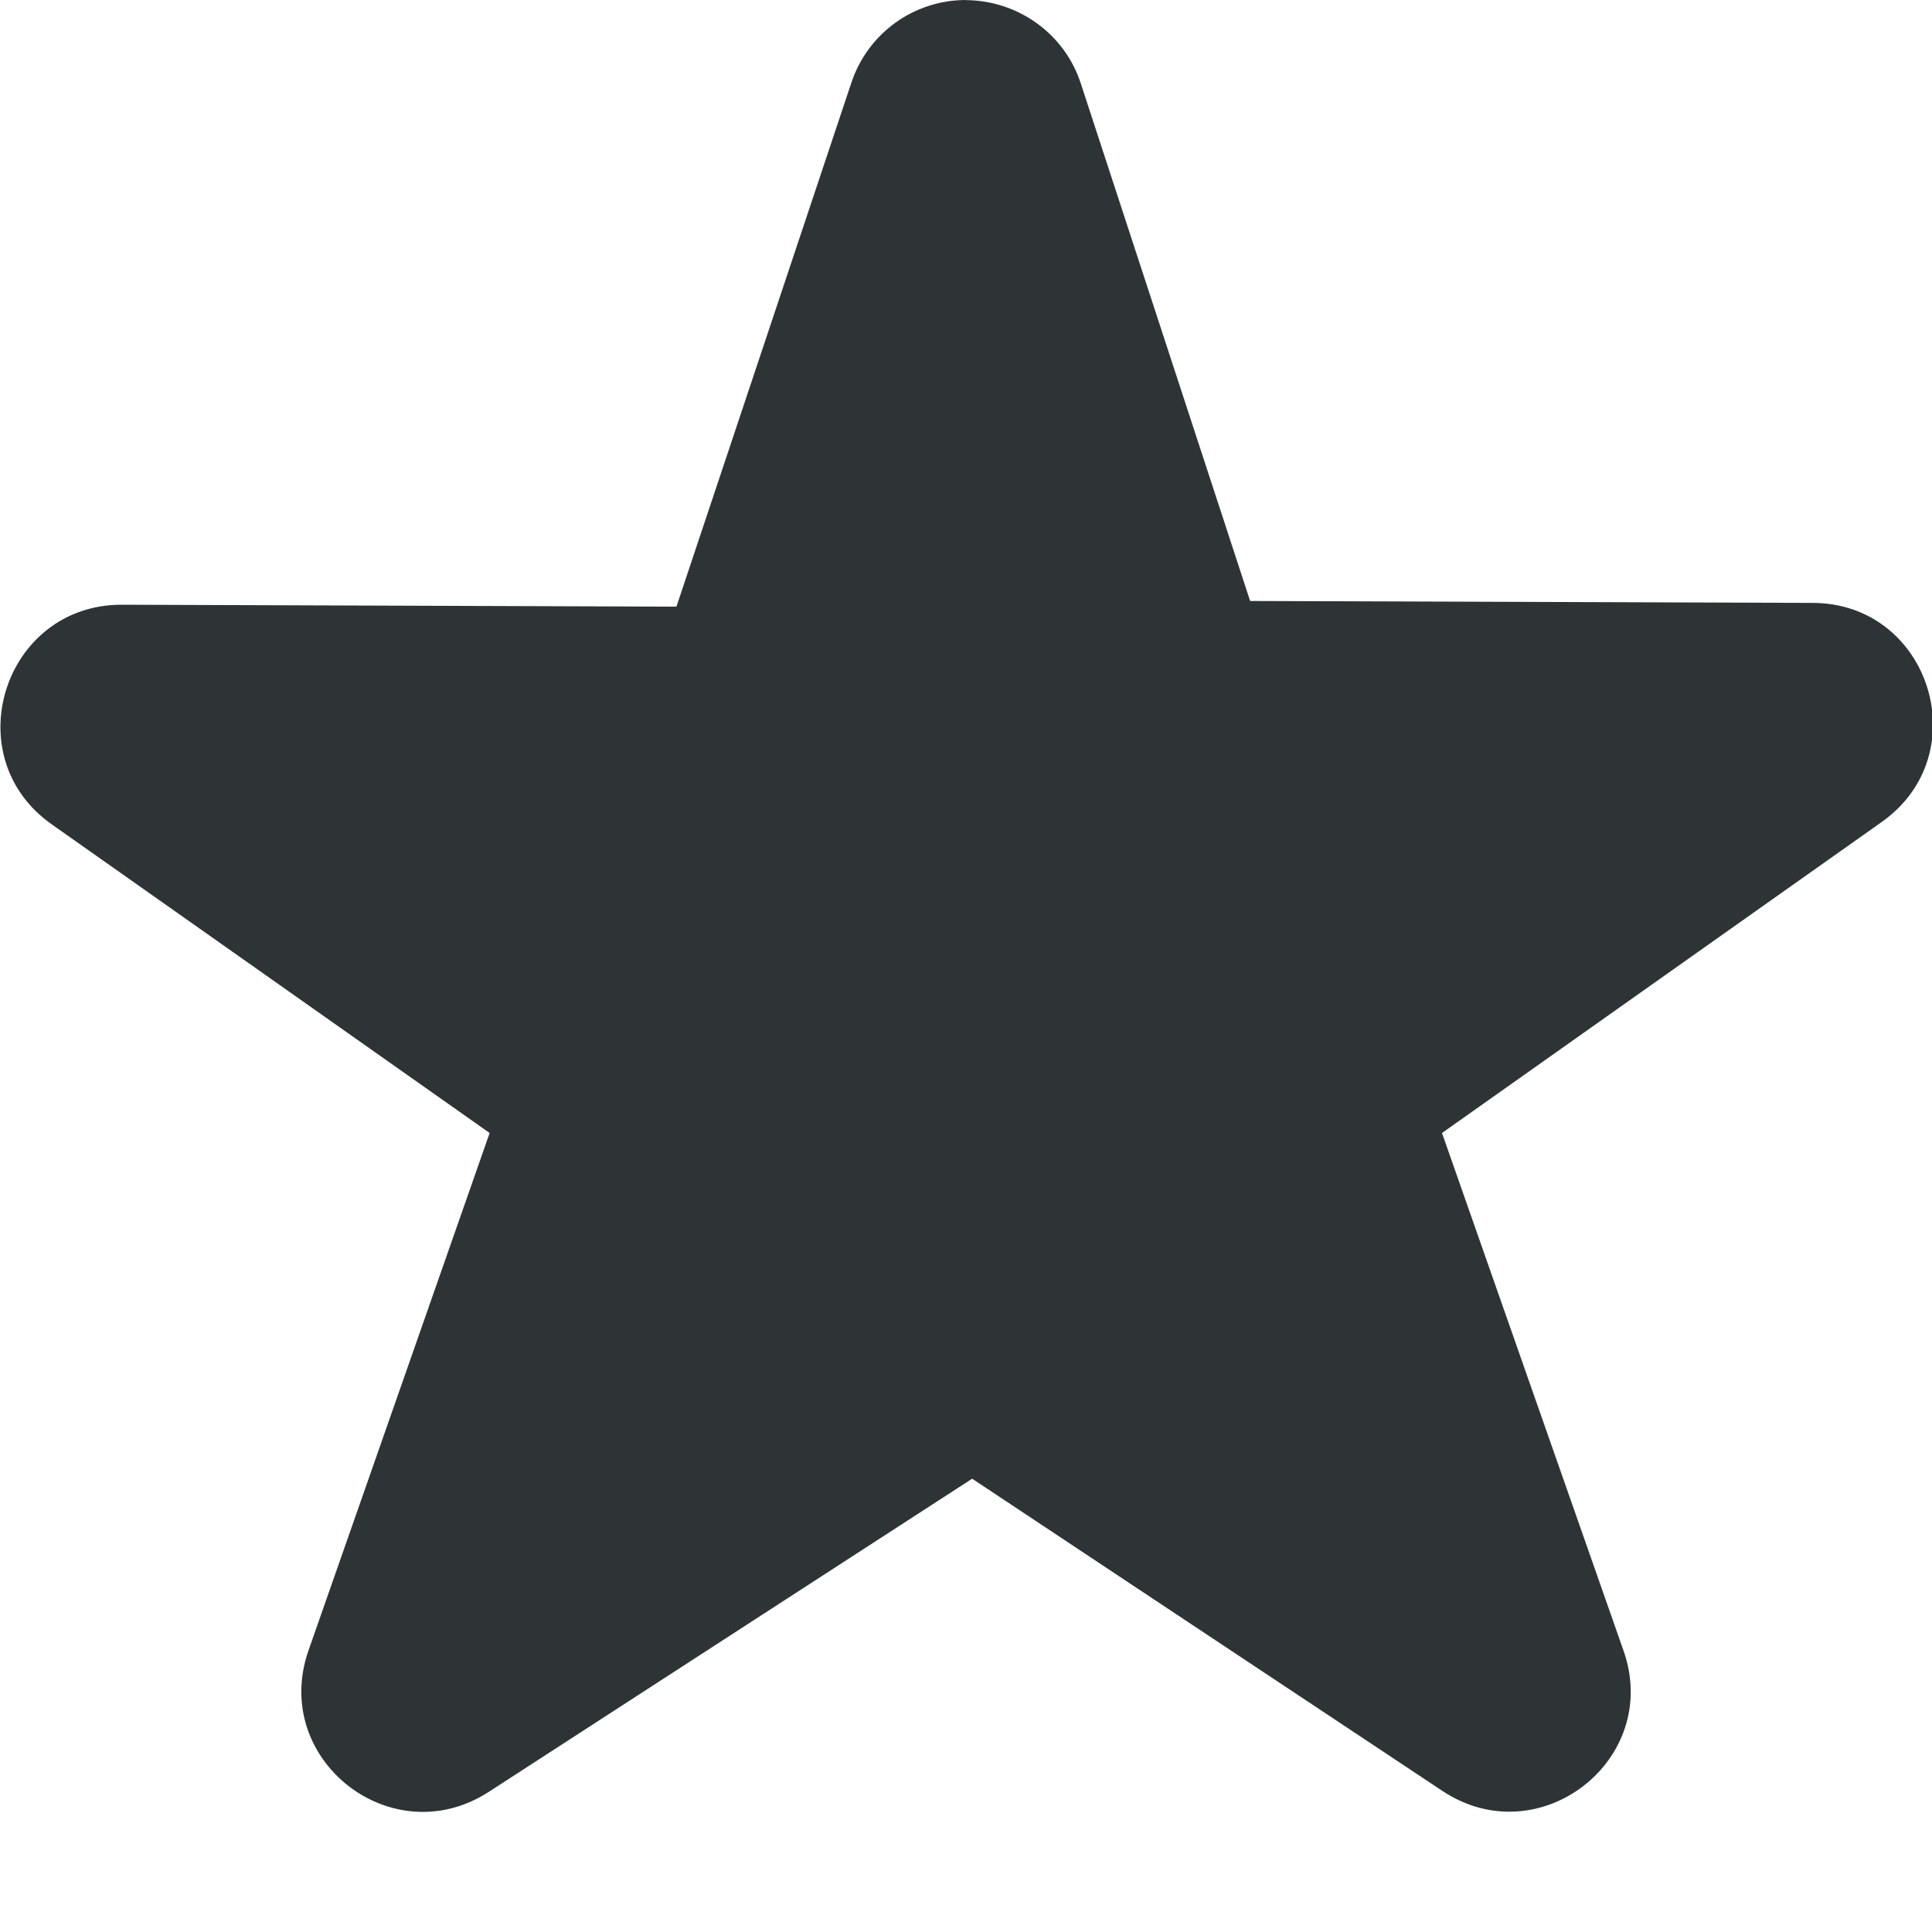
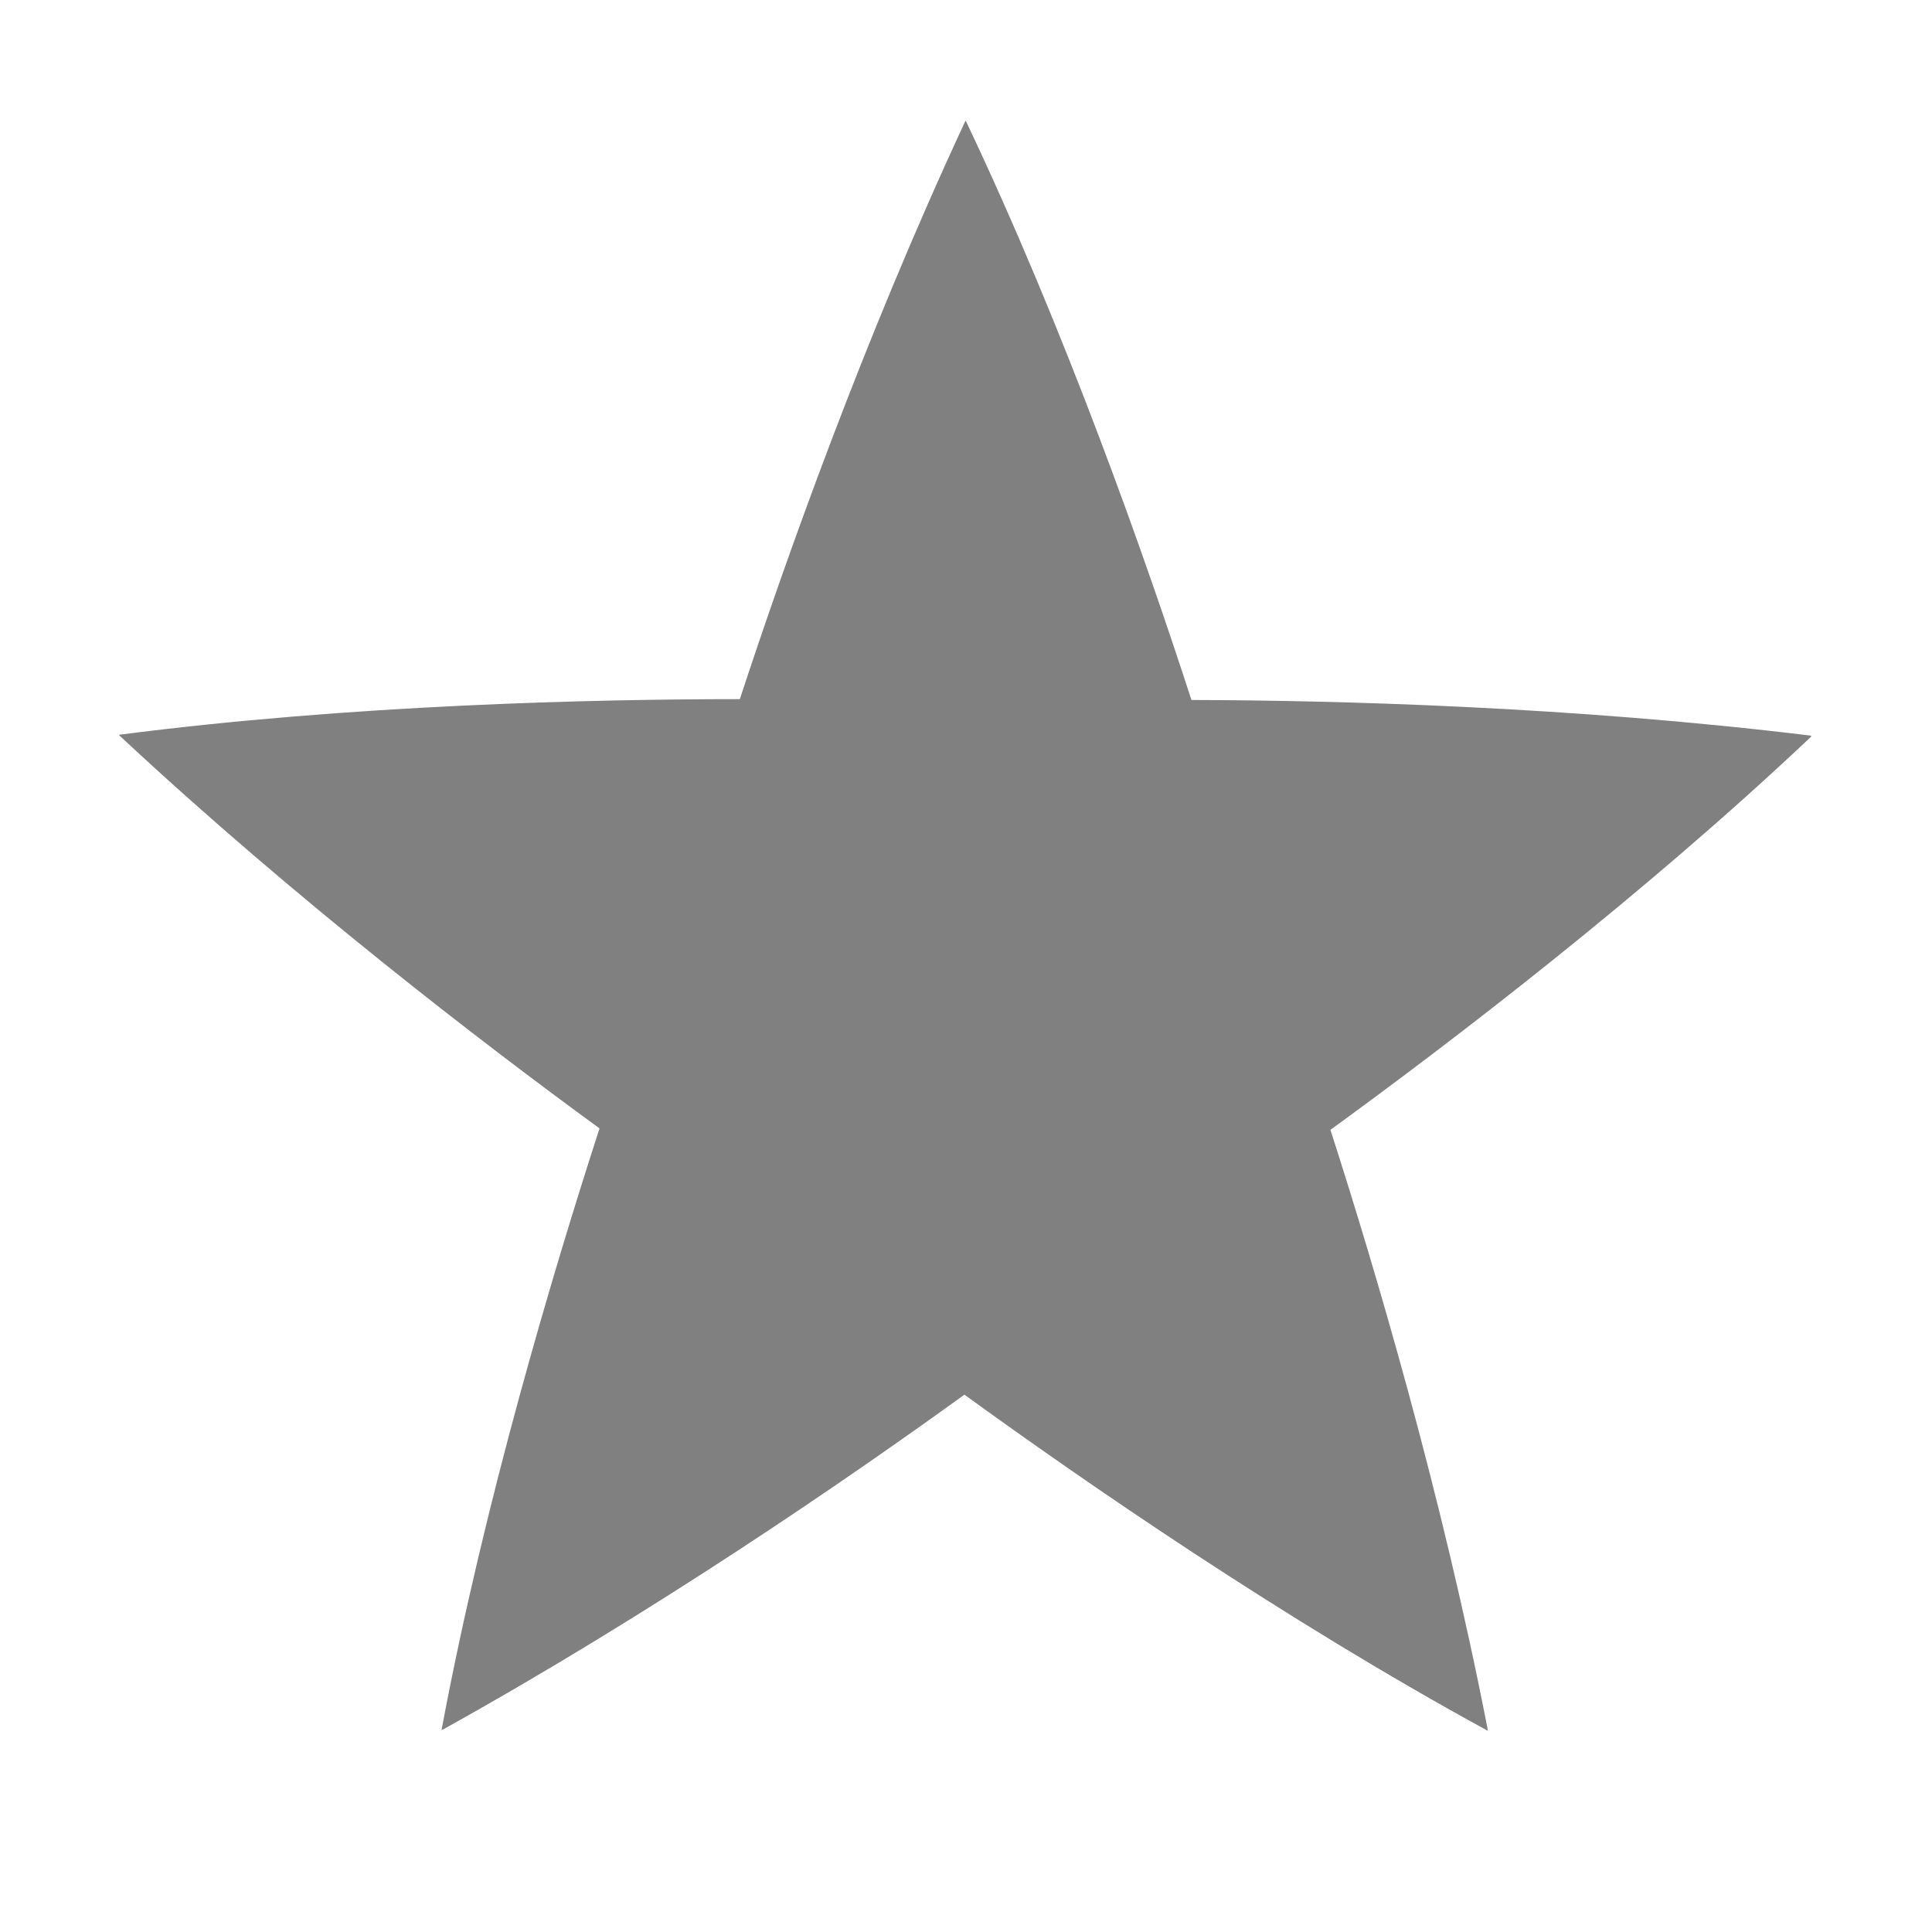
- <svg xmlns="http://www.w3.org/2000/svg" height="16px" viewBox="0 0 16 16" width="16px">
-   <path d="m 8 0 c -0.43 0 -0.812 0.273 -0.949 0.684 l -1.449 4.34 l -4.59 -0.016 c -0.98 -0.004 -1.383 1.258 -0.582 1.82 l 3.625 2.555 l -1.5 4.285 c -0.316 0.902 0.688 1.691 1.492 1.172 l 4.004 -2.594 l 3.895 2.586 c 0.801 0.531 1.816 -0.258 1.5 -1.16 l -1.504 -4.289 l 3.645 -2.578 c 0.789 -0.562 0.395 -1.809 -0.574 -1.812 l -4.66 -0.016 l -1.402 -4.285 c -0.133 -0.41 -0.516 -0.687 -0.949 -0.691 z m 0 0" fill="#2e3436" />
+ <svg xmlns="http://www.w3.org/2000/svg" viewBox="0 0 16 16">
+   <path d="M8 1l-.002.001-.001.002-.002.001-.002.002C7.15 2.816 6.498 4.66 6.127 5.79c-1.219 0-3.226.047-5.14.295v.002l.001.002.001.002.001.001c1.46 1.362 3.014 2.551 3.975 3.253-.376 1.16-.953 3.084-1.308 4.98h.008c1.746-.969 3.358-2.078 4.322-2.775.987.716 2.639 1.859 4.333 2.783v-.002-.002-.002l.001-.002c-.381-1.96-.938-3.836-1.303-4.968.986-.717 2.583-1.935 3.985-3.26L15 6.096h-.002l-.002-.002-.001-.002c-1.983-.242-3.938-.292-5.128-.295C9.491 4.637 8.826 2.743 7.998 1z" fill="gray" overflow="visible" />
</svg>
